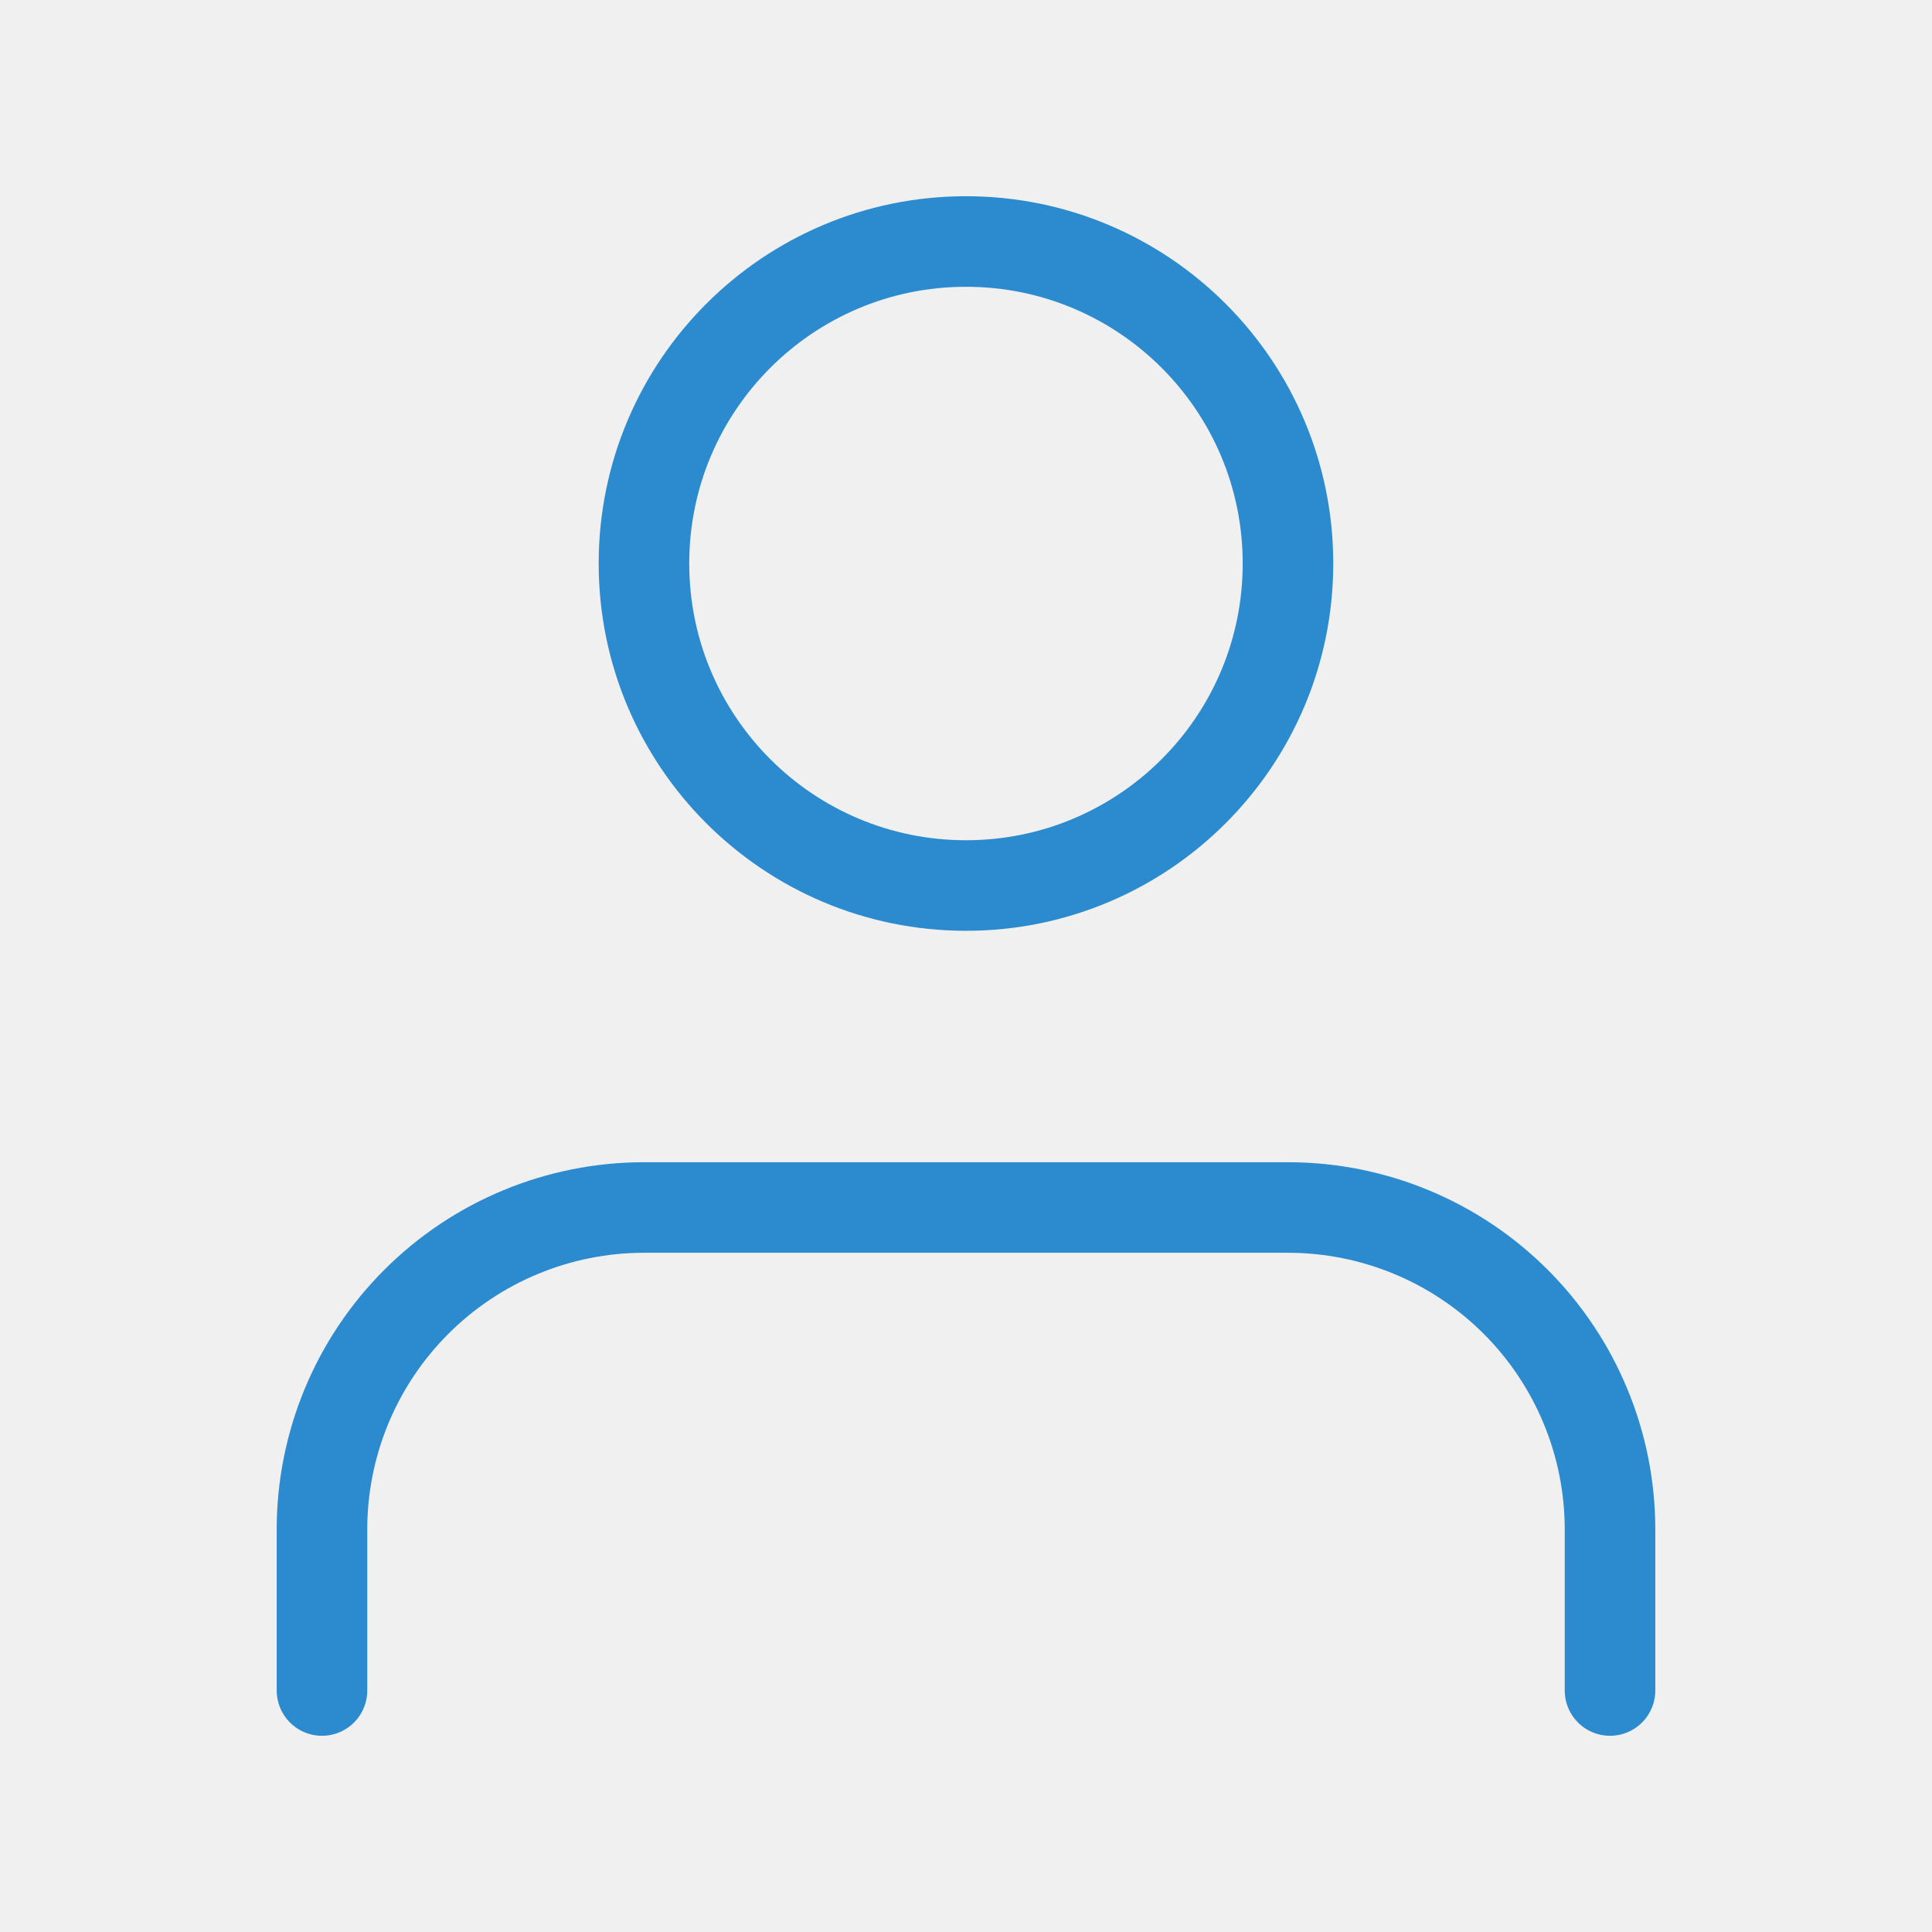
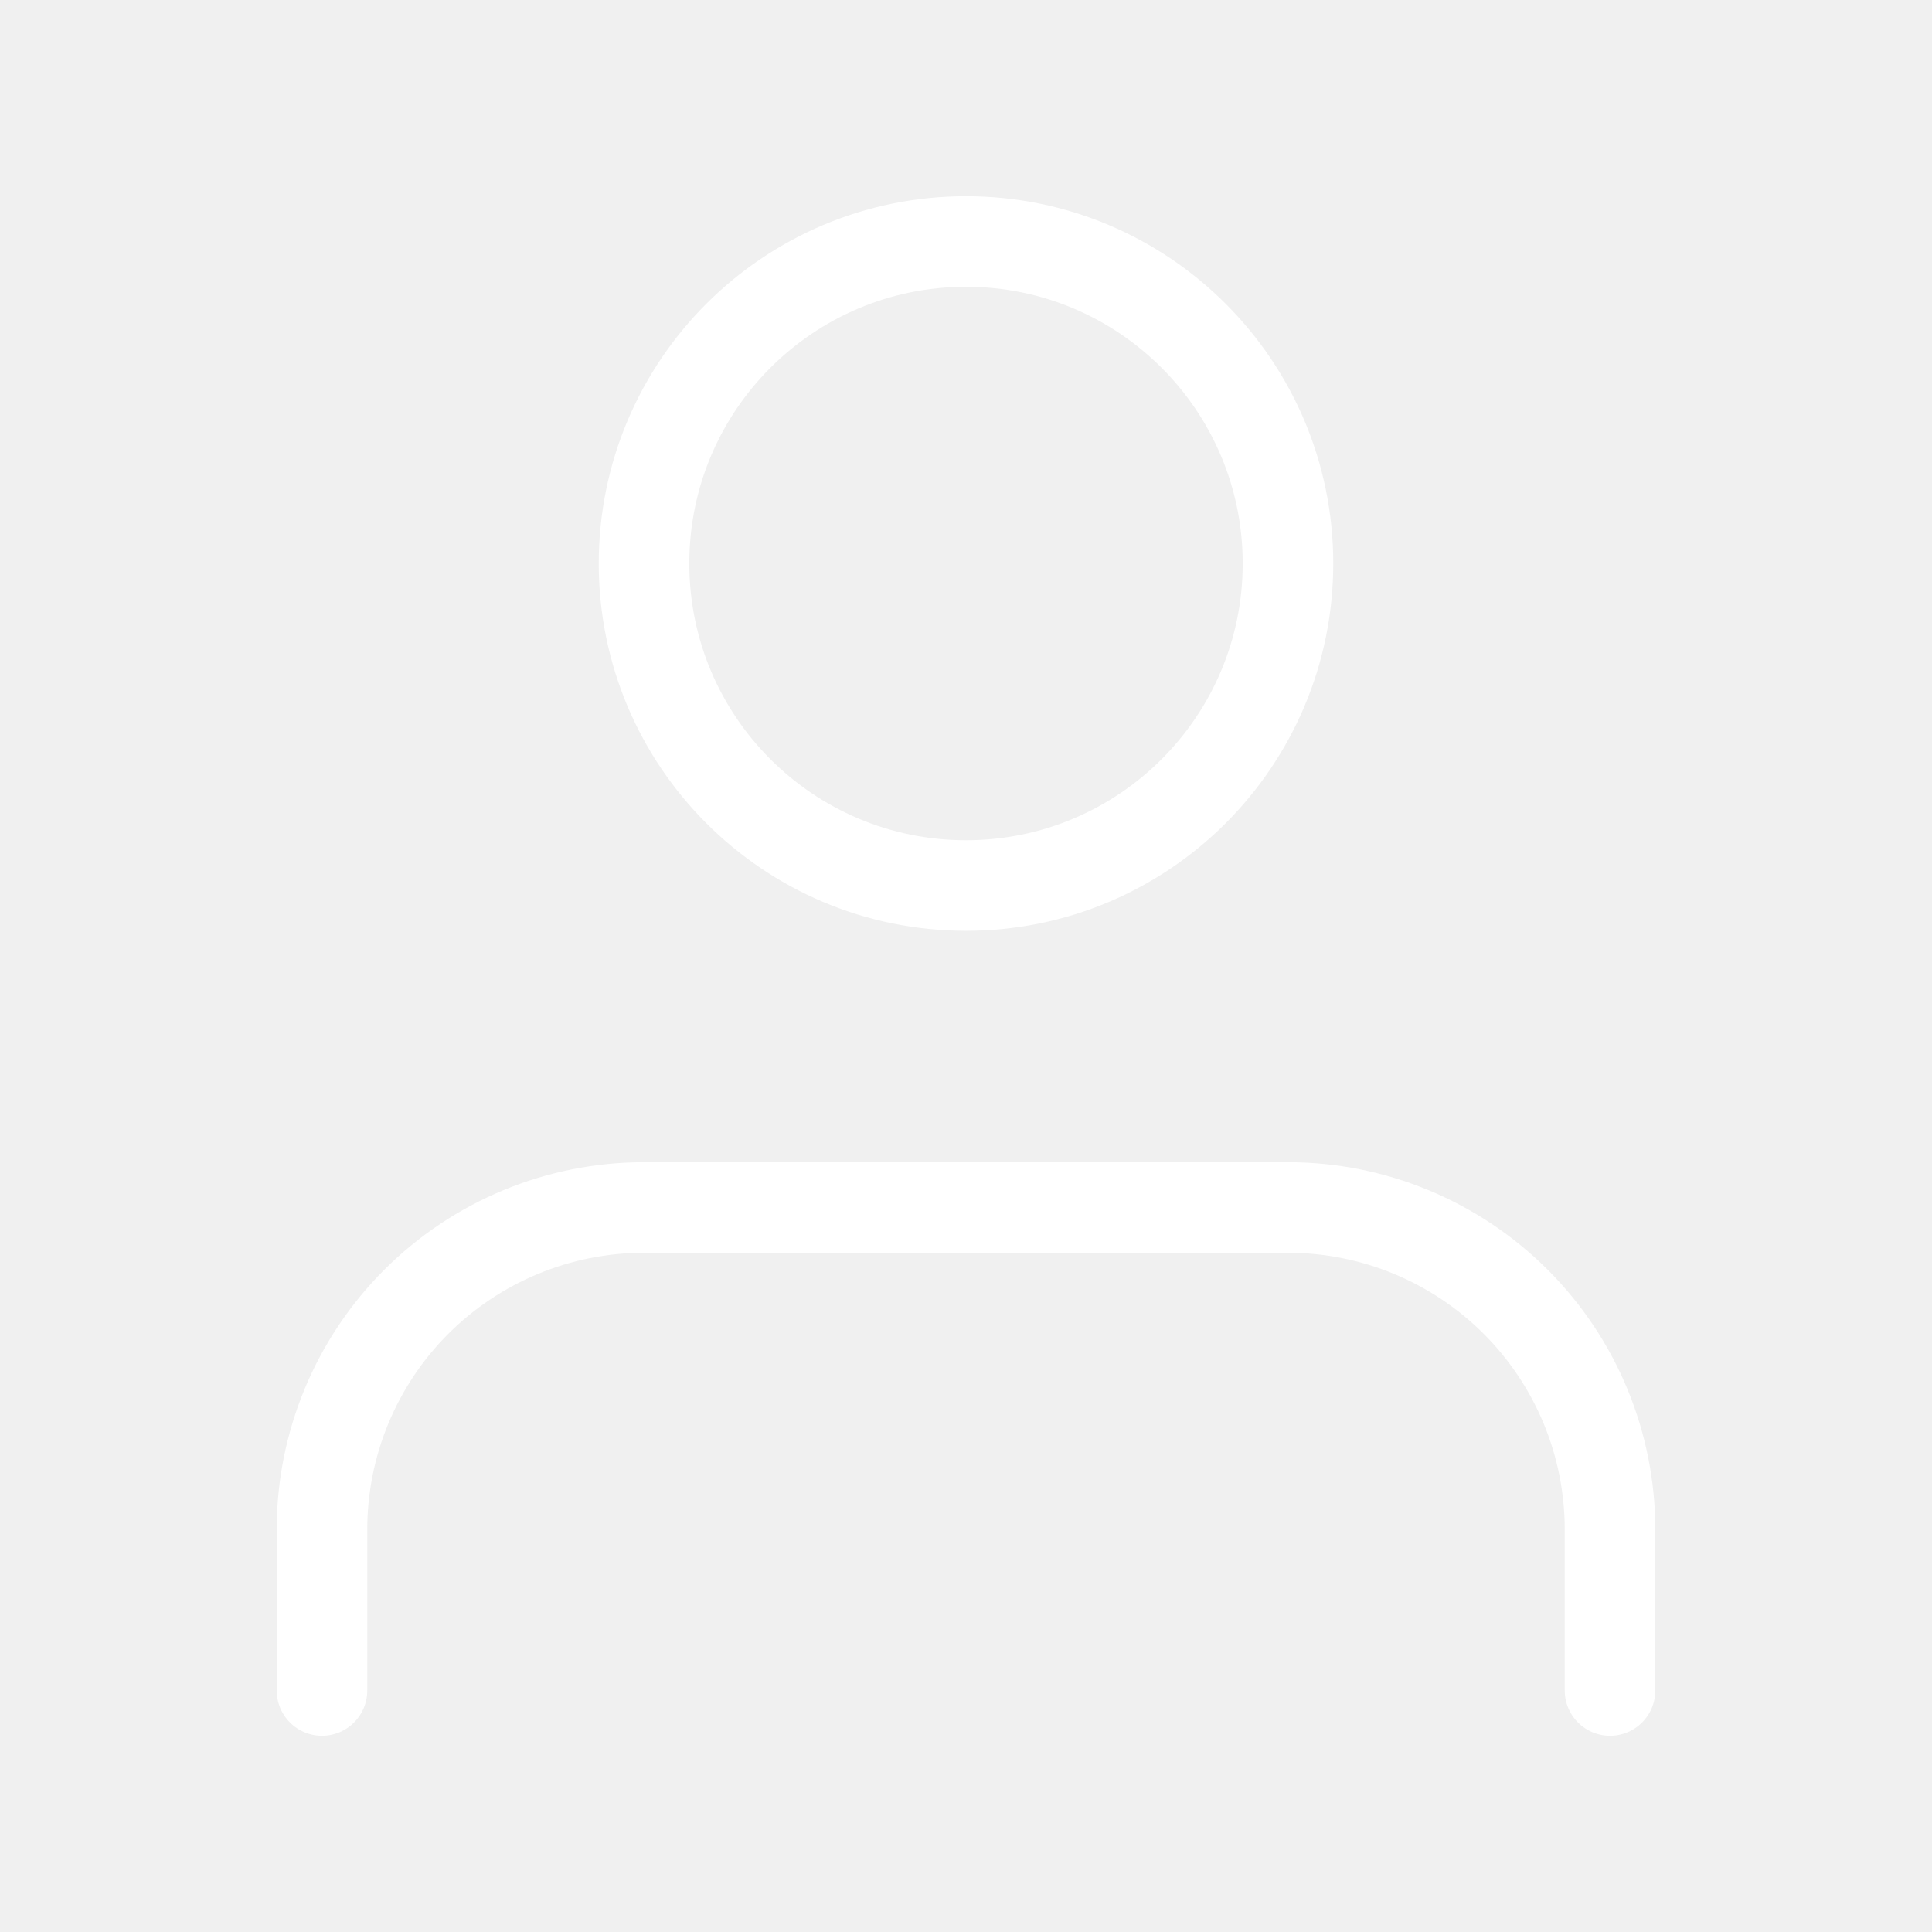
<svg xmlns="http://www.w3.org/2000/svg" width="32" height="32" viewBox="0 0 32 32" fill="none">
-   <g id="user">
-     <path id="Vector" d="M26.667 28V25.333C26.667 23.919 26.105 22.562 25.105 21.562C24.105 20.562 22.748 20 21.334 20H10.667C9.252 20 7.896 20.562 6.896 21.562C5.895 22.562 5.333 23.919 5.333 25.333V28" stroke="#2C8ACE" stroke-width="1.5" stroke-linecap="round" stroke-linejoin="round" />
-     <path id="Vector_2" d="M16 14.667C18.945 14.667 21.333 12.279 21.333 9.333C21.333 6.388 18.945 4 16 4C13.054 4 10.666 6.388 10.666 9.333C10.666 12.279 13.054 14.667 16 14.667Z" stroke="#2C8ACE" stroke-width="1.5" stroke-linecap="round" stroke-linejoin="round" />
-   </g>
+   <path d="M26.667 28V25.333C26.667 23.919 26.105 22.562 25.105 21.562C24.104 20.562 22.748 20 21.333 20H10.667C9.252 20 7.896 20.562 6.895 21.562C5.895 22.562 5.333 23.919 5.333 25.333V28" stroke="#FFFFFF" stroke-width="1.5" stroke-linecap="round" stroke-linejoin="round" />
+   <path d="M16 14.667C18.945 14.667 21.333 12.279 21.333 9.333C21.333 6.388 18.945 4 16 4C13.055 4 10.667 6.388 10.667 9.333C10.667 12.279 13.055 14.667 16 14.667Z" stroke="#FFFFFF" stroke-width="1.5" stroke-linecap="round" stroke-linejoin="round" />
</svg>
